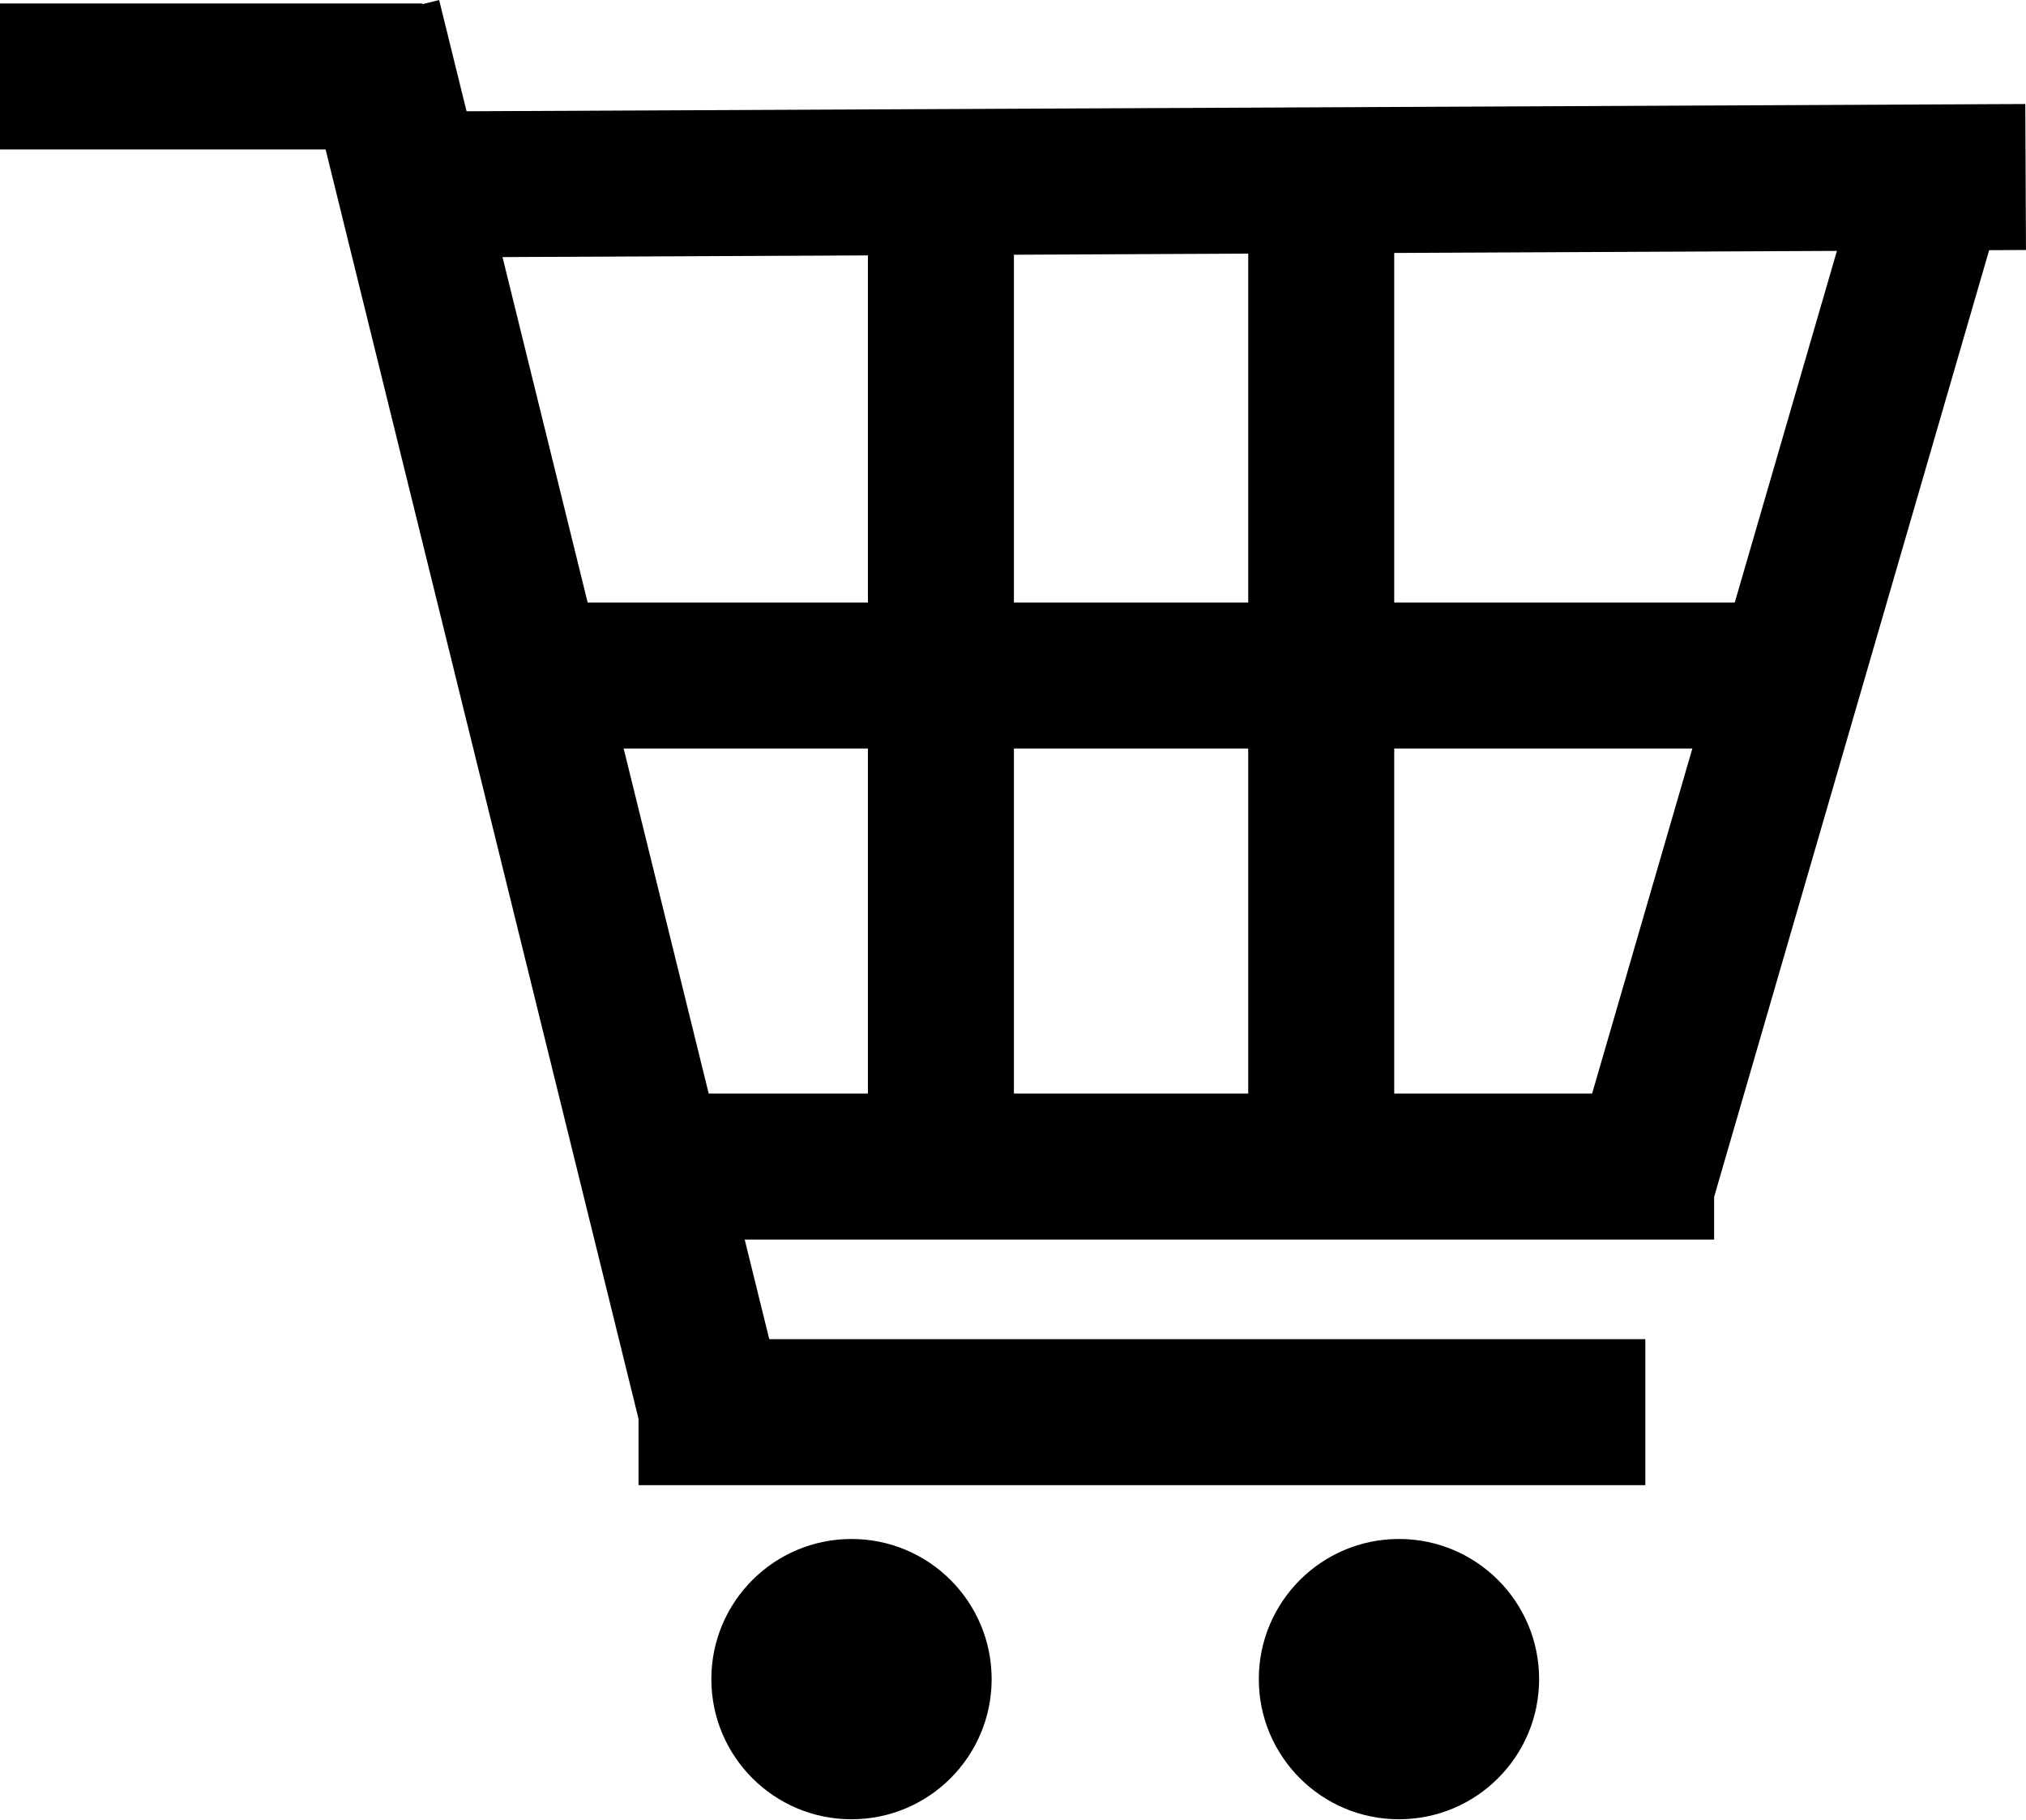
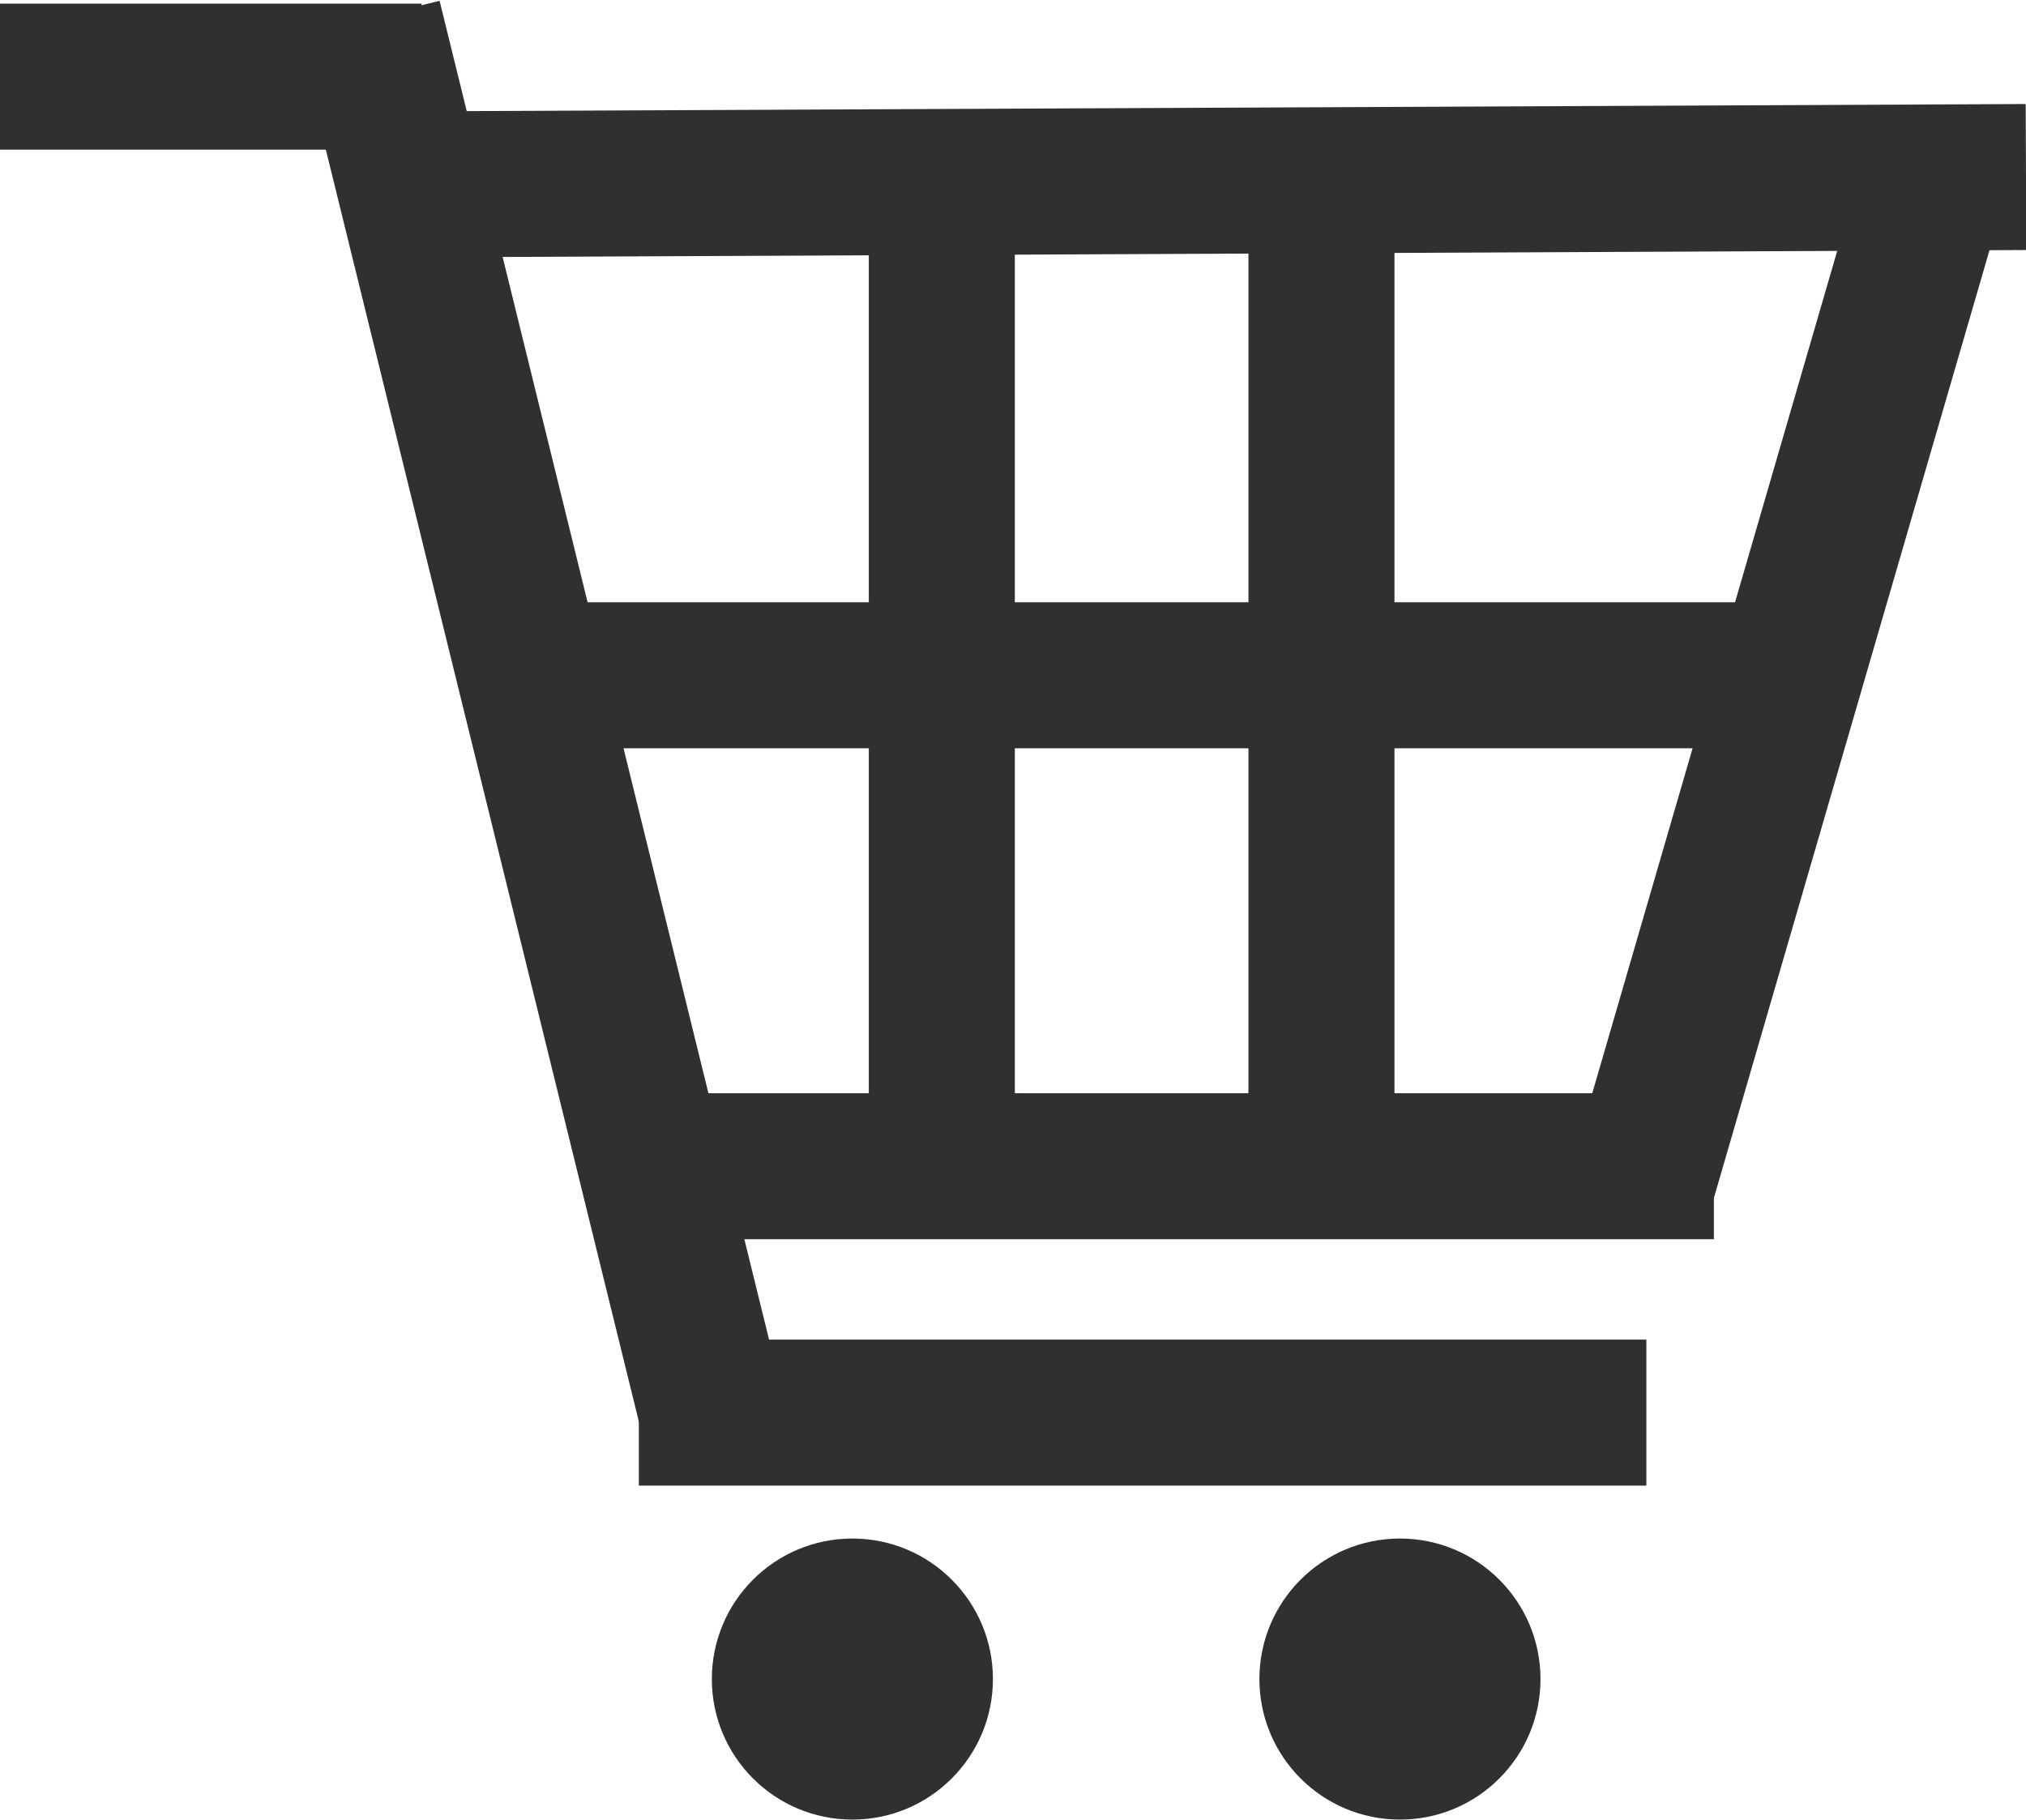
- <svg xmlns="http://www.w3.org/2000/svg" id="Layer_1" data-name="Layer 1" viewBox="0 0 111.02 99.7">
-   <defs>
-     <style>
-       .cls-1 {
-         fill: none;
-         stroke: #000;
-         stroke-miterlimit: 10;
-         stroke-width: 8px;
-       }
-     </style>
-   </defs>
+ <svg xmlns="http://www.w3.org/2000/svg" version="1.1" id="Layer_1" x="0px" y="0px" viewBox="0 0 111 99.7" style="enable-background:new 0 0 111 99.7;" xml:space="preserve">
+   <style type="text/css">
+ 	.st0{fill:none;stroke:#312F30;stroke-width:8;stroke-miterlimit:10;}
+ 	.st1{fill:#312F30;}
+ </style>
  <g>
-     <line class="cls-1" y1="4.19" x2="23.15" y2="4.19" />
-     <line class="cls-1" x1="39.02" y1="77.39" x2="20.18" y2=".96" />
-     <line class="cls-1" x1="89.62" y1="66.09" x2="106" y2="9.7" />
-     <line class="cls-1" x1="35.79" y1="63.93" x2="93.93" y2="63.93" />
-     <line class="cls-1" x1="111" y1="9.7" x2="22.88" y2="10.11" />
-     <line class="cls-1" x1="34.99" y1="77.39" x2="90.16" y2="77.39" />
-     <line class="cls-1" x1="29.34" y1="37.02" x2="97.69" y2="37.02" />
-     <line class="cls-1" x1="51.56" y1="10.38" x2="51.56" y2="64.2" />
-     <line class="cls-1" x1="72.4" y1="9.3" x2="72.4" y2="63.13" />
+     <line class="st0" x1="0" y1="4.2" x2="23.1" y2="4.2" />
+     <line class="st0" x1="39" y1="77.4" x2="20.2" y2="1" />
+     <line class="st0" x1="89.6" y1="66.1" x2="106" y2="9.7" />
+     <line class="st0" x1="35.8" y1="63.9" x2="93.9" y2="63.9" />
+     <line class="st0" x1="111" y1="9.7" x2="22.9" y2="10.1" />
+     <line class="st0" x1="35" y1="77.4" x2="90.2" y2="77.4" />
+     <line class="st0" x1="29.3" y1="37" x2="97.7" y2="37" />
+     <line class="st0" x1="51.6" y1="10.4" x2="51.6" y2="64.2" />
+     <line class="st0" x1="72.4" y1="9.3" x2="72.4" y2="63.1" />
  </g>
-   <circle cx="46.66" cy="92.02" r="7.68" />
-   <circle cx="76.66" cy="92.02" r="7.68" />
+   <circle class="st1" cx="46.7" cy="92" r="7.7" />
+   <circle class="st1" cx="76.7" cy="92" r="7.7" />
</svg>
